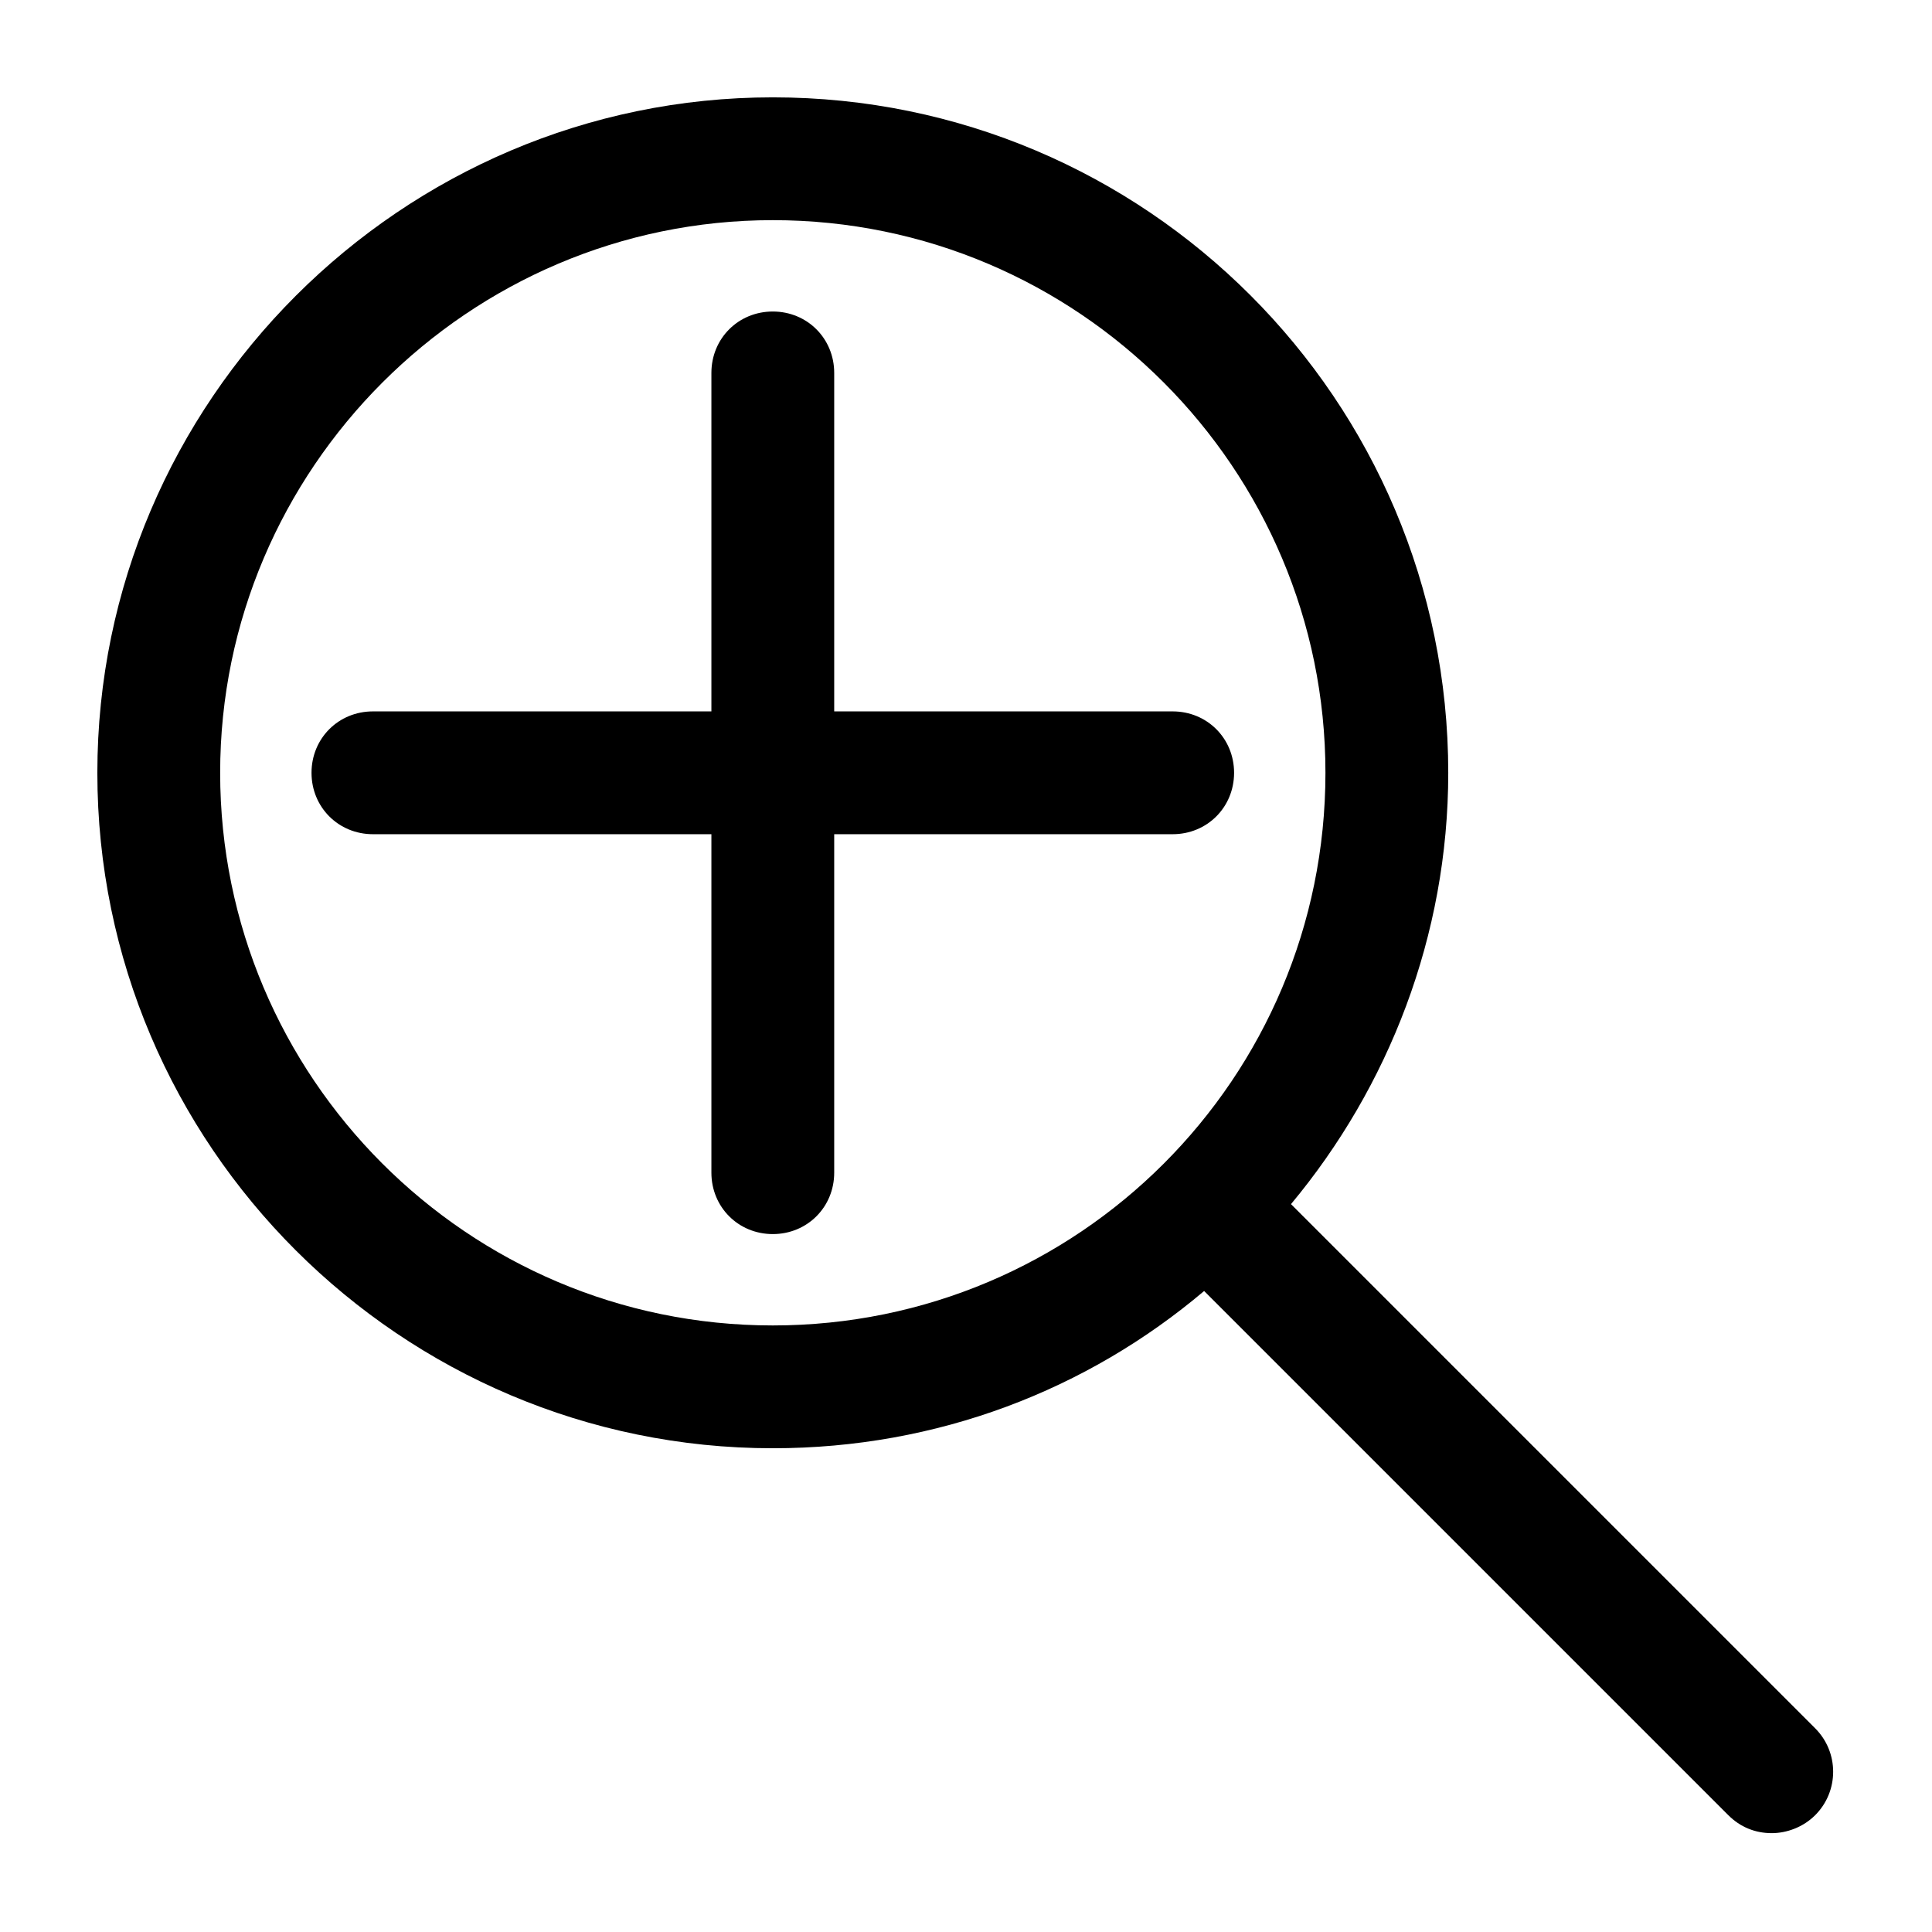
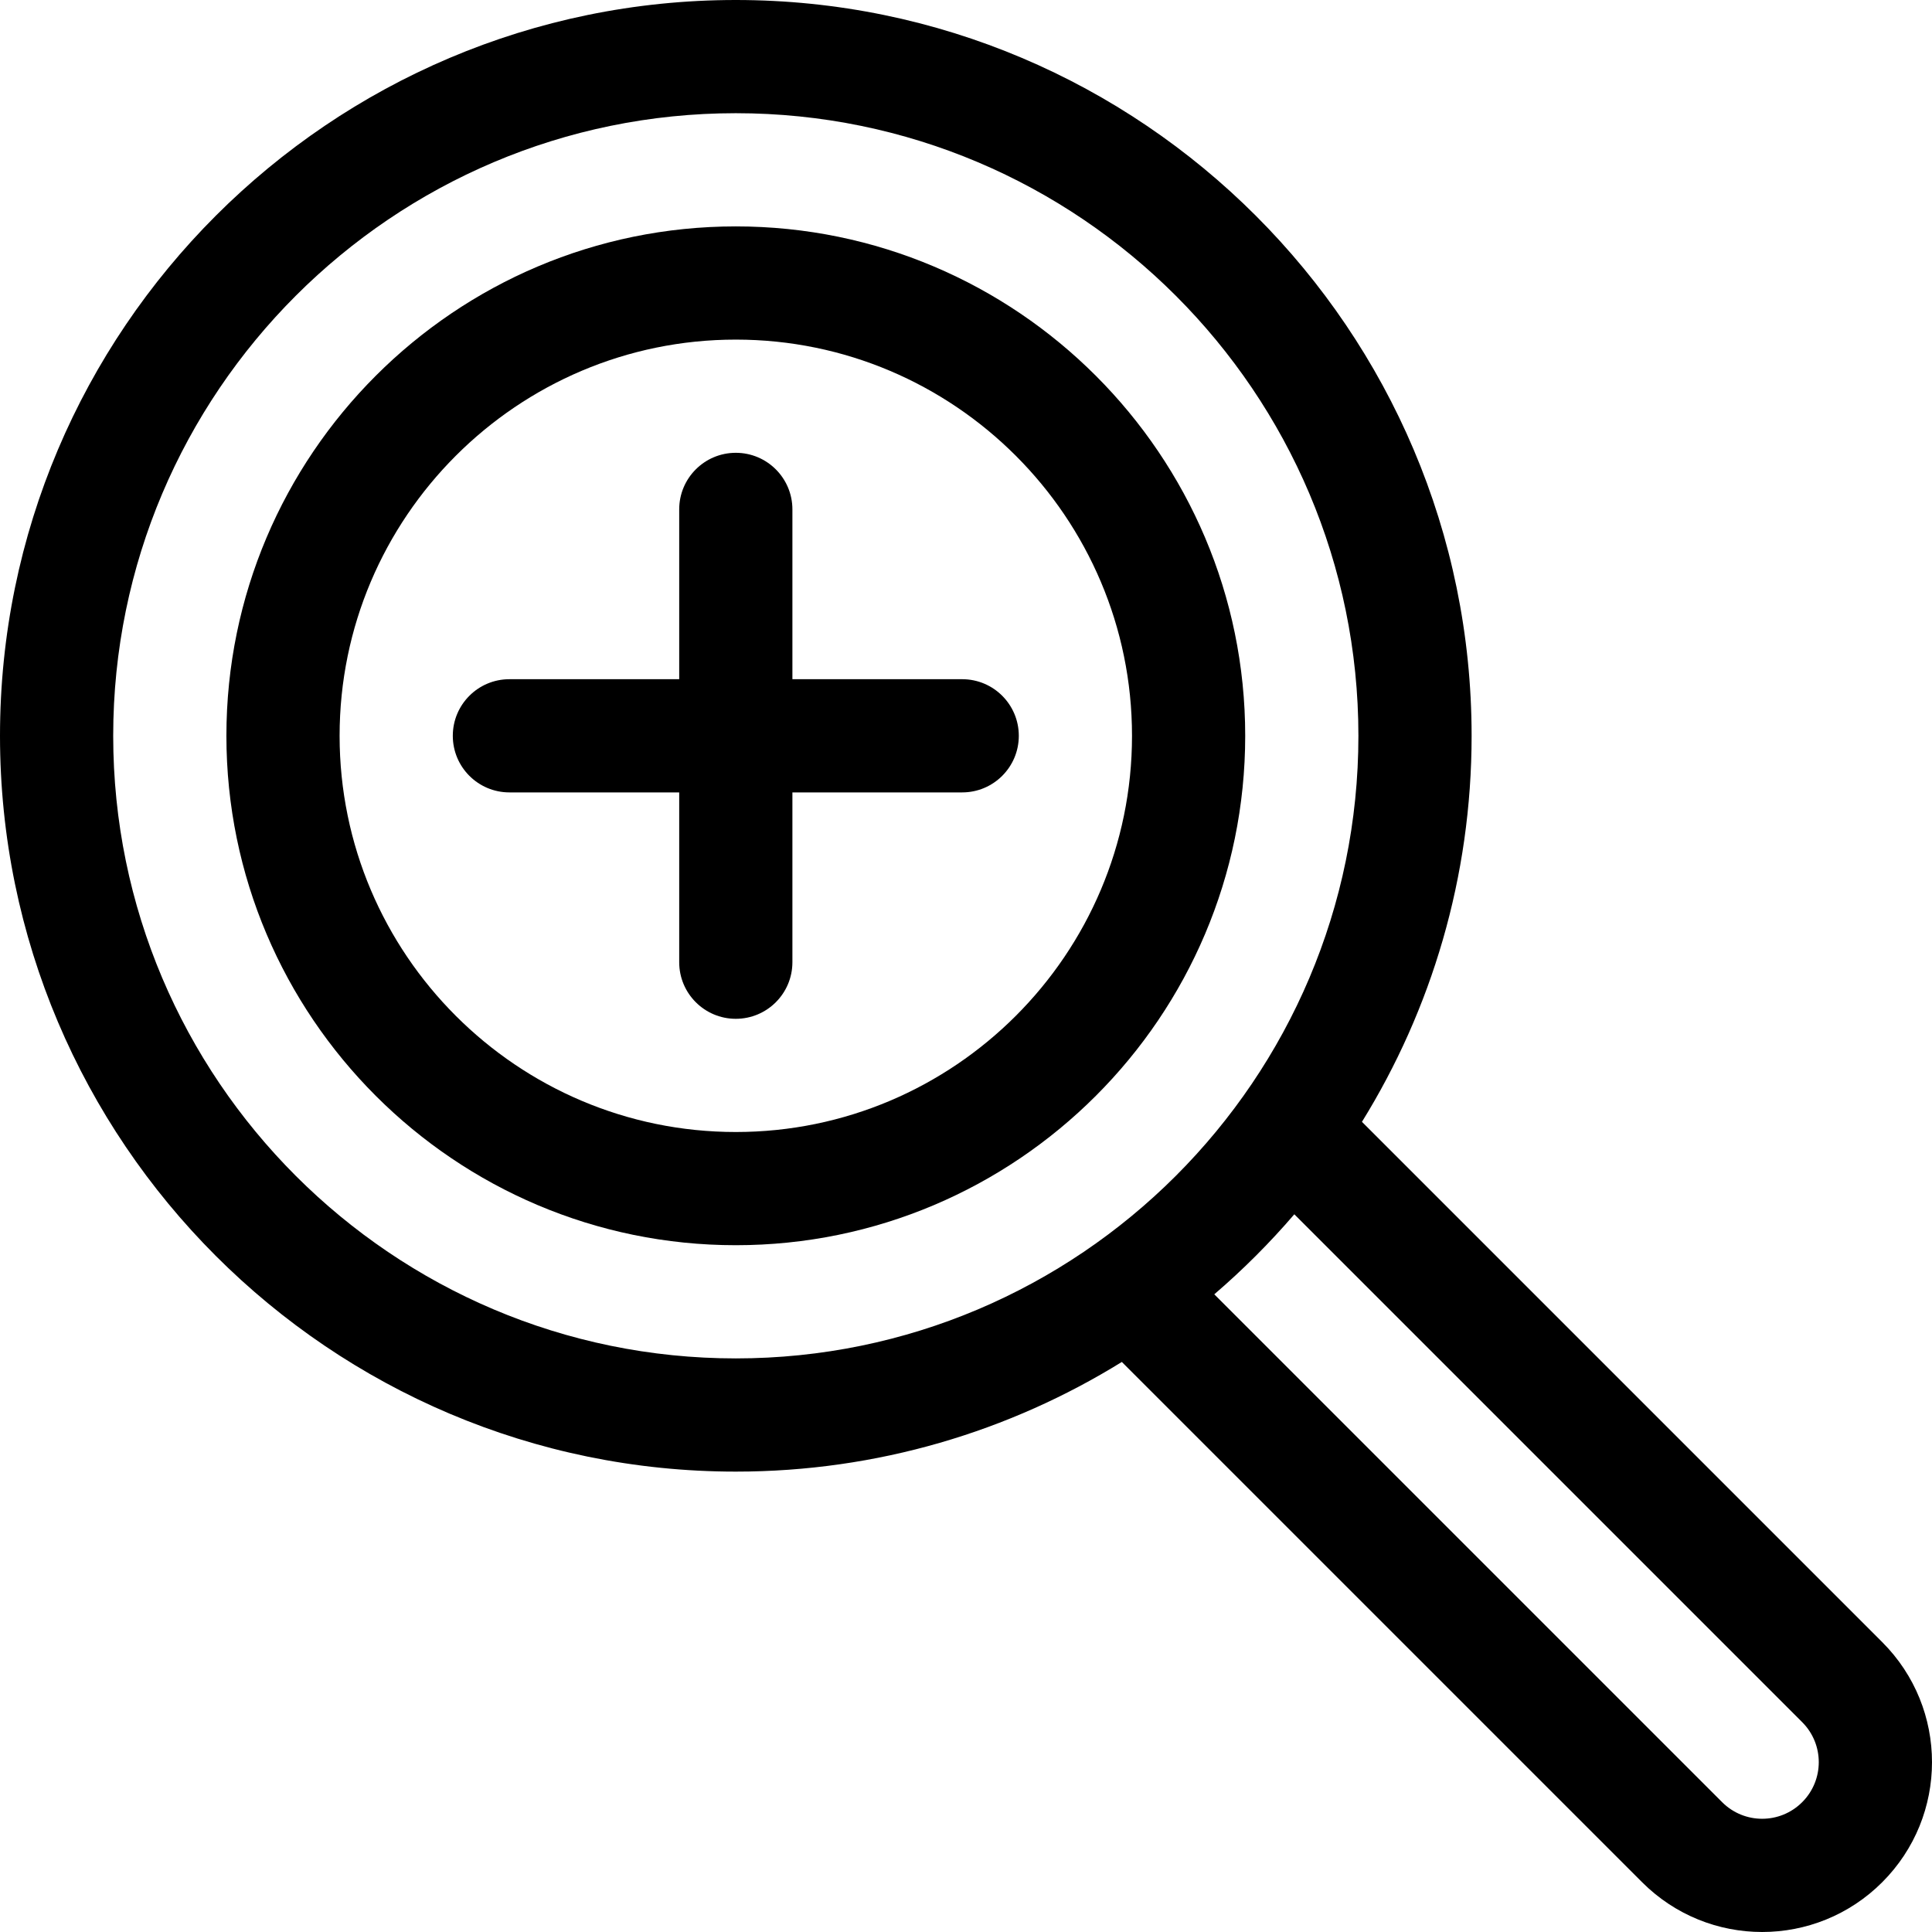
- <svg xmlns="http://www.w3.org/2000/svg" version="1.1" viewBox="0 0 129 129" enable-background="new 0 0 129 129">
+ <svg xmlns="http://www.w3.org/2000/svg" version="1.1" id="Capa_1" x="0px" y="0px" viewBox="0 0 512.011 512.011" style="enable-background:new 0 0 512.011 512.011;" xml:space="preserve" width="512" height="512">
  <g>
-     <g>
-       <path d="M51.6,96.7c11,0,21-3.9,28.8-10.5l35,35c0.8,0.8,1.8,1.2,2.9,1.2c1,0,2.1-0.4,2.9-1.2c1.6-1.6,1.6-4.2,0-5.8l-35-35    c6.5-7.8,10.5-17.9,10.5-28.8c0-24.9-20.2-45.1-45.1-45.1C26.8,6.5,6.5,26.8,6.5,51.6C6.5,76.5,26.8,96.7,51.6,96.7z M51.6,14.7    c20.4,0,36.9,16.6,36.9,36.9C88.5,72,72,88.5,51.6,88.5c-20.4,0-36.9-16.6-36.9-36.9C14.7,31.3,31.3,14.7,51.6,14.7z" />
-       <path d="m47.5,78.3c0,2.3 1.8,4.1 4.1,4.1 2.3,0 4.1-1.8 4.1-4.1v-22.6h22.6c2.3,0 4.1-1.8 4.1-4.1s-1.8-4.1-4.1-4.1h-22.6v-22.6c0-2.3-1.8-4.1-4.1-4.1-2.3,0-4.1,1.8-4.1,4.1v22.6h-22.6c-2.3,0-4.1,1.8-4.1,4.1s1.8,4.1 4.1,4.1h22.6v22.6z" />
-     </g>
+     <path d="M255,180h-45v-45c0-8.284-6.716-15-15-15s-15,6.716-15,15v45h-45c-8.284,0-15,6.716-15,15s6.716,15,15,15h45v45   c0,8.284,6.716,15,15,15s15-6.716,15-15v-45h45c8.284,0,15-6.716,15-15S263.284,180,255,180z" />
+     <path d="M195,60c-74.439,0-135,60.561-135,135s60.561,135,135,135s135-60.561,135-135S269.44,60,195,60z M195,300   c-57.897,0-105-47.103-105-105S137.103,90,195,90s105,47.103,105,105S252.898,300,195,300z" />
+     <path d="M498.82,435.186L360.939,297.303C379.353,267.544,390,232.494,390,195C390,87.477,302.523,0,195,0S0,87.477,0,195   s87.477,195,195,195c37.494,0,72.544-10.647,102.304-29.062l137.882,137.882c17.585,17.585,46.048,17.588,63.635,0   C516.407,481.235,516.408,452.773,498.82,435.186z M30,195c0-90.981,74.019-165,165-165s165,74.019,165,165s-74.019,165-165,165   S30,285.981,30,195z M477.607,477.608c-5.862,5.861-15.346,5.861-21.209,0L321.806,343.014c7.598-6.519,14.69-13.61,21.209-21.209   l134.593,134.593C483.468,462.259,483.47,471.746,477.607,477.608z" />
  </g>
</svg>
